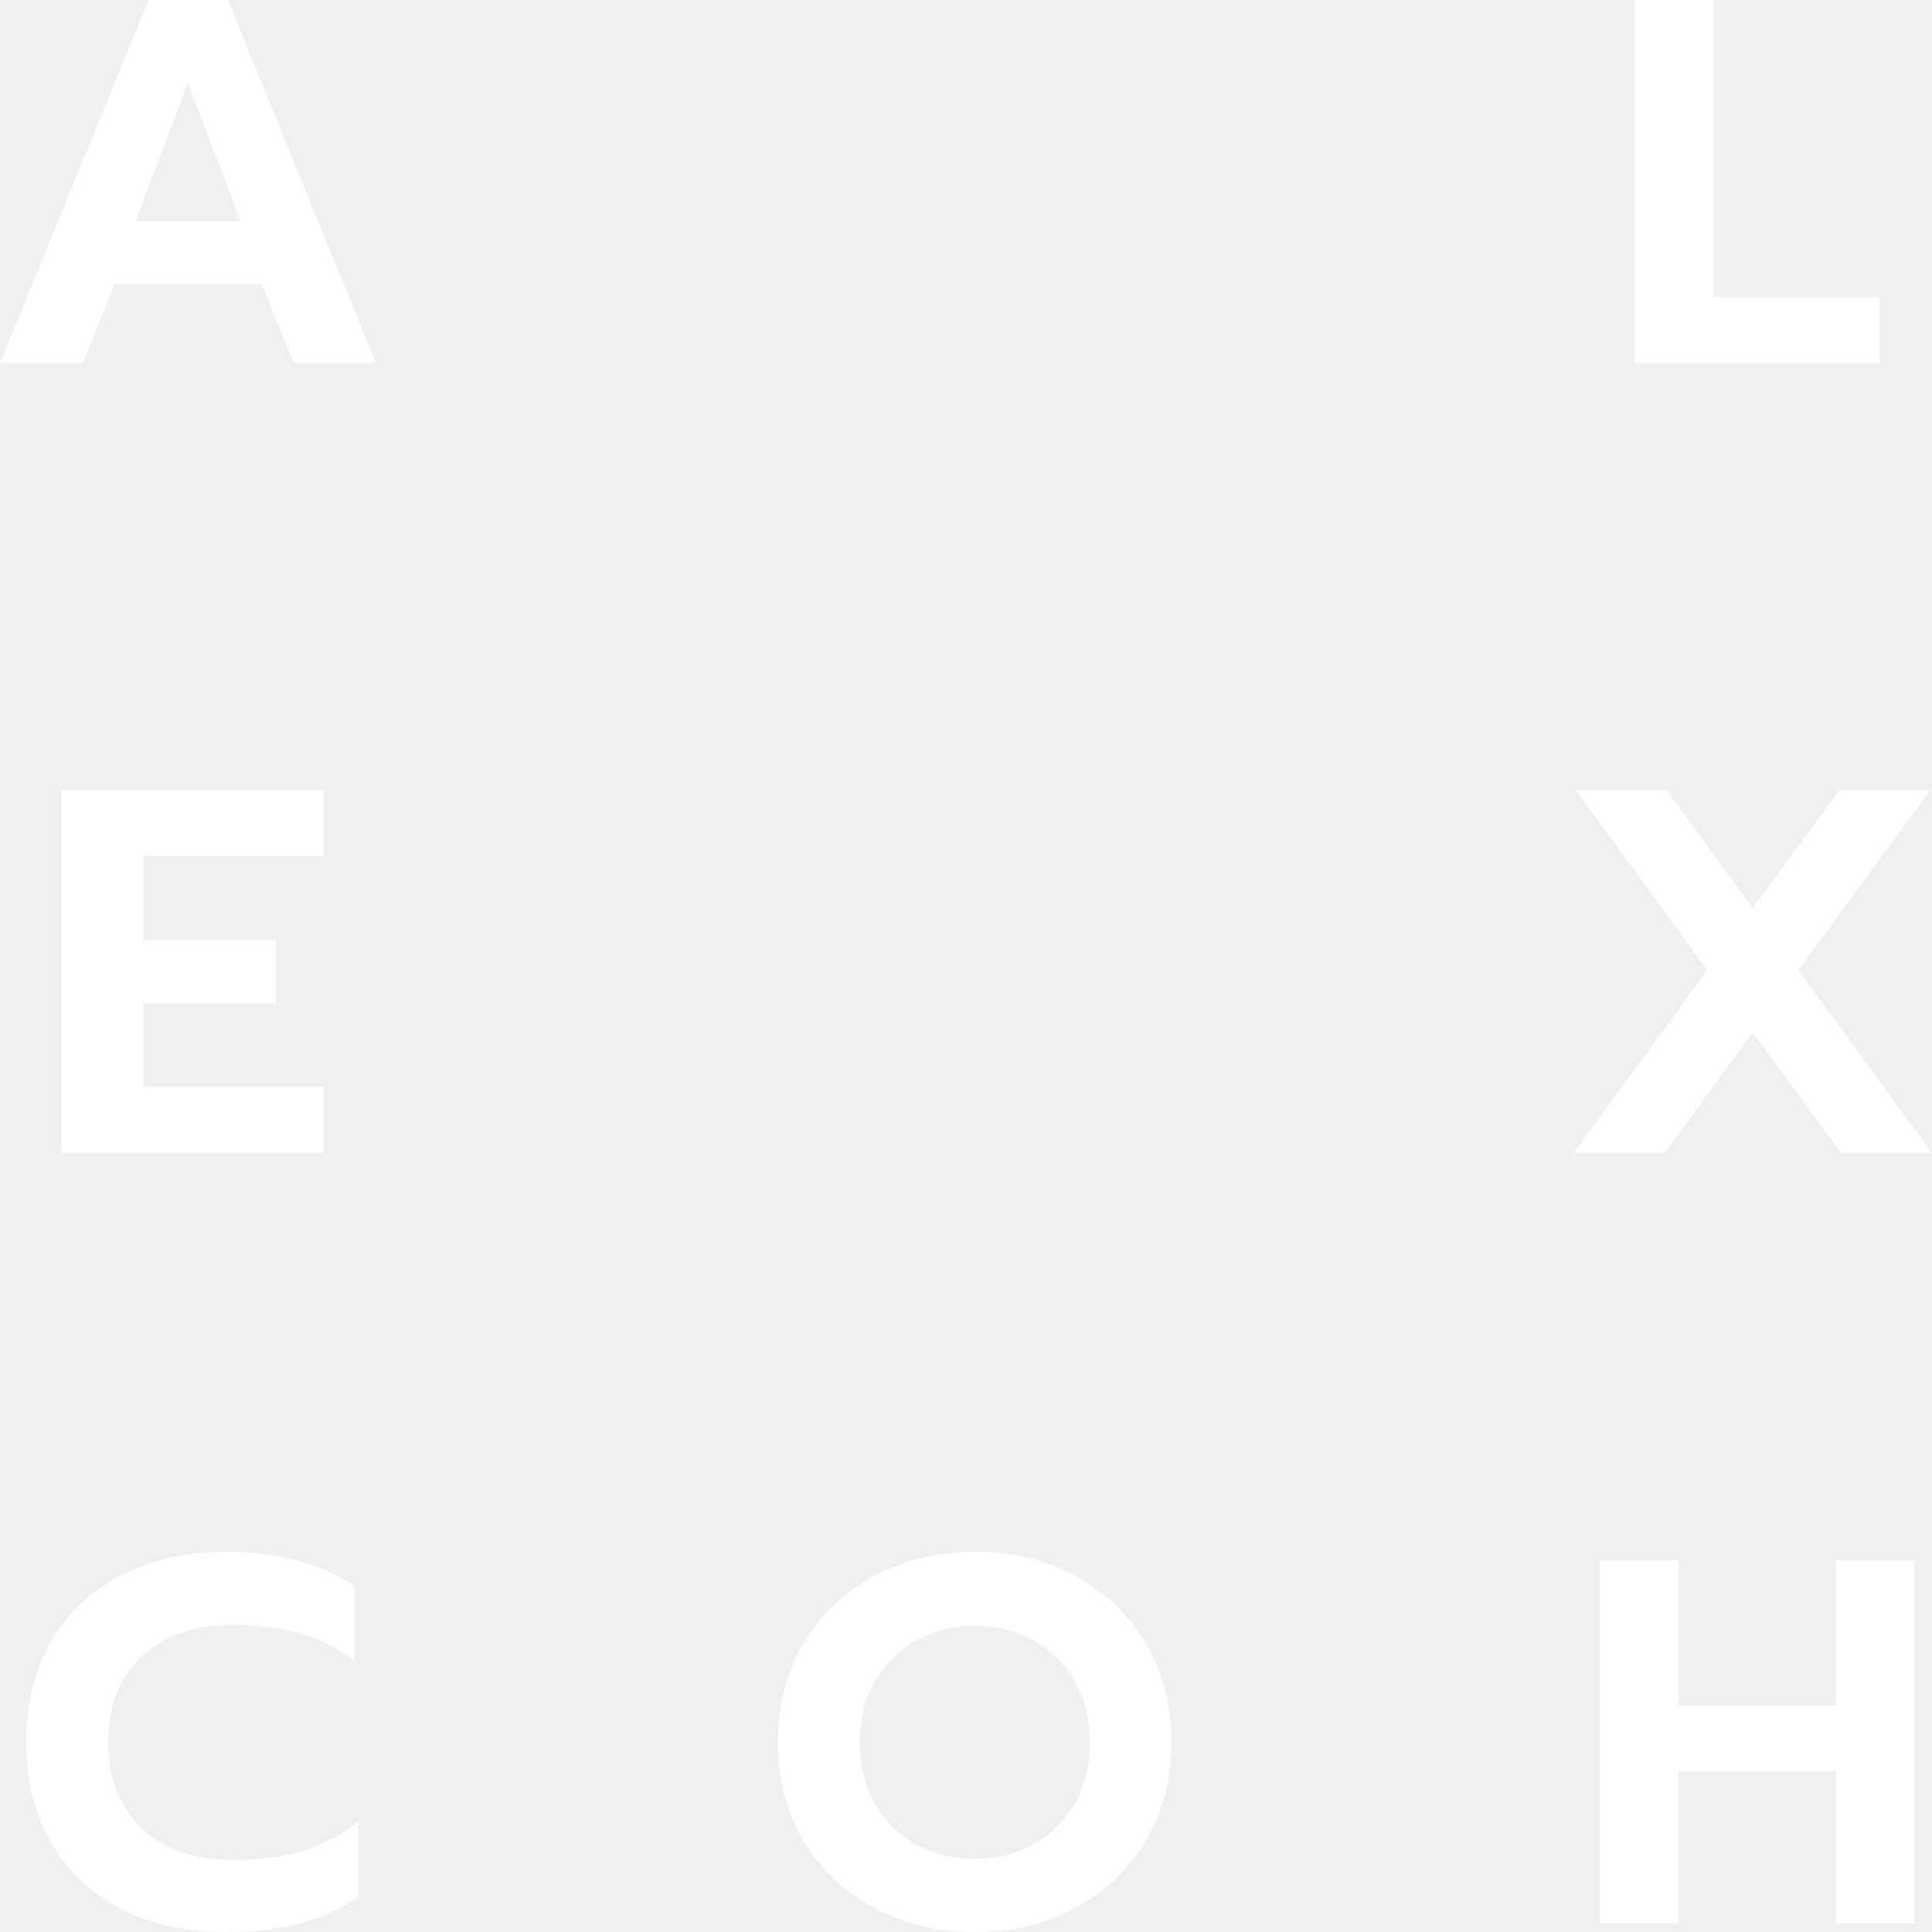
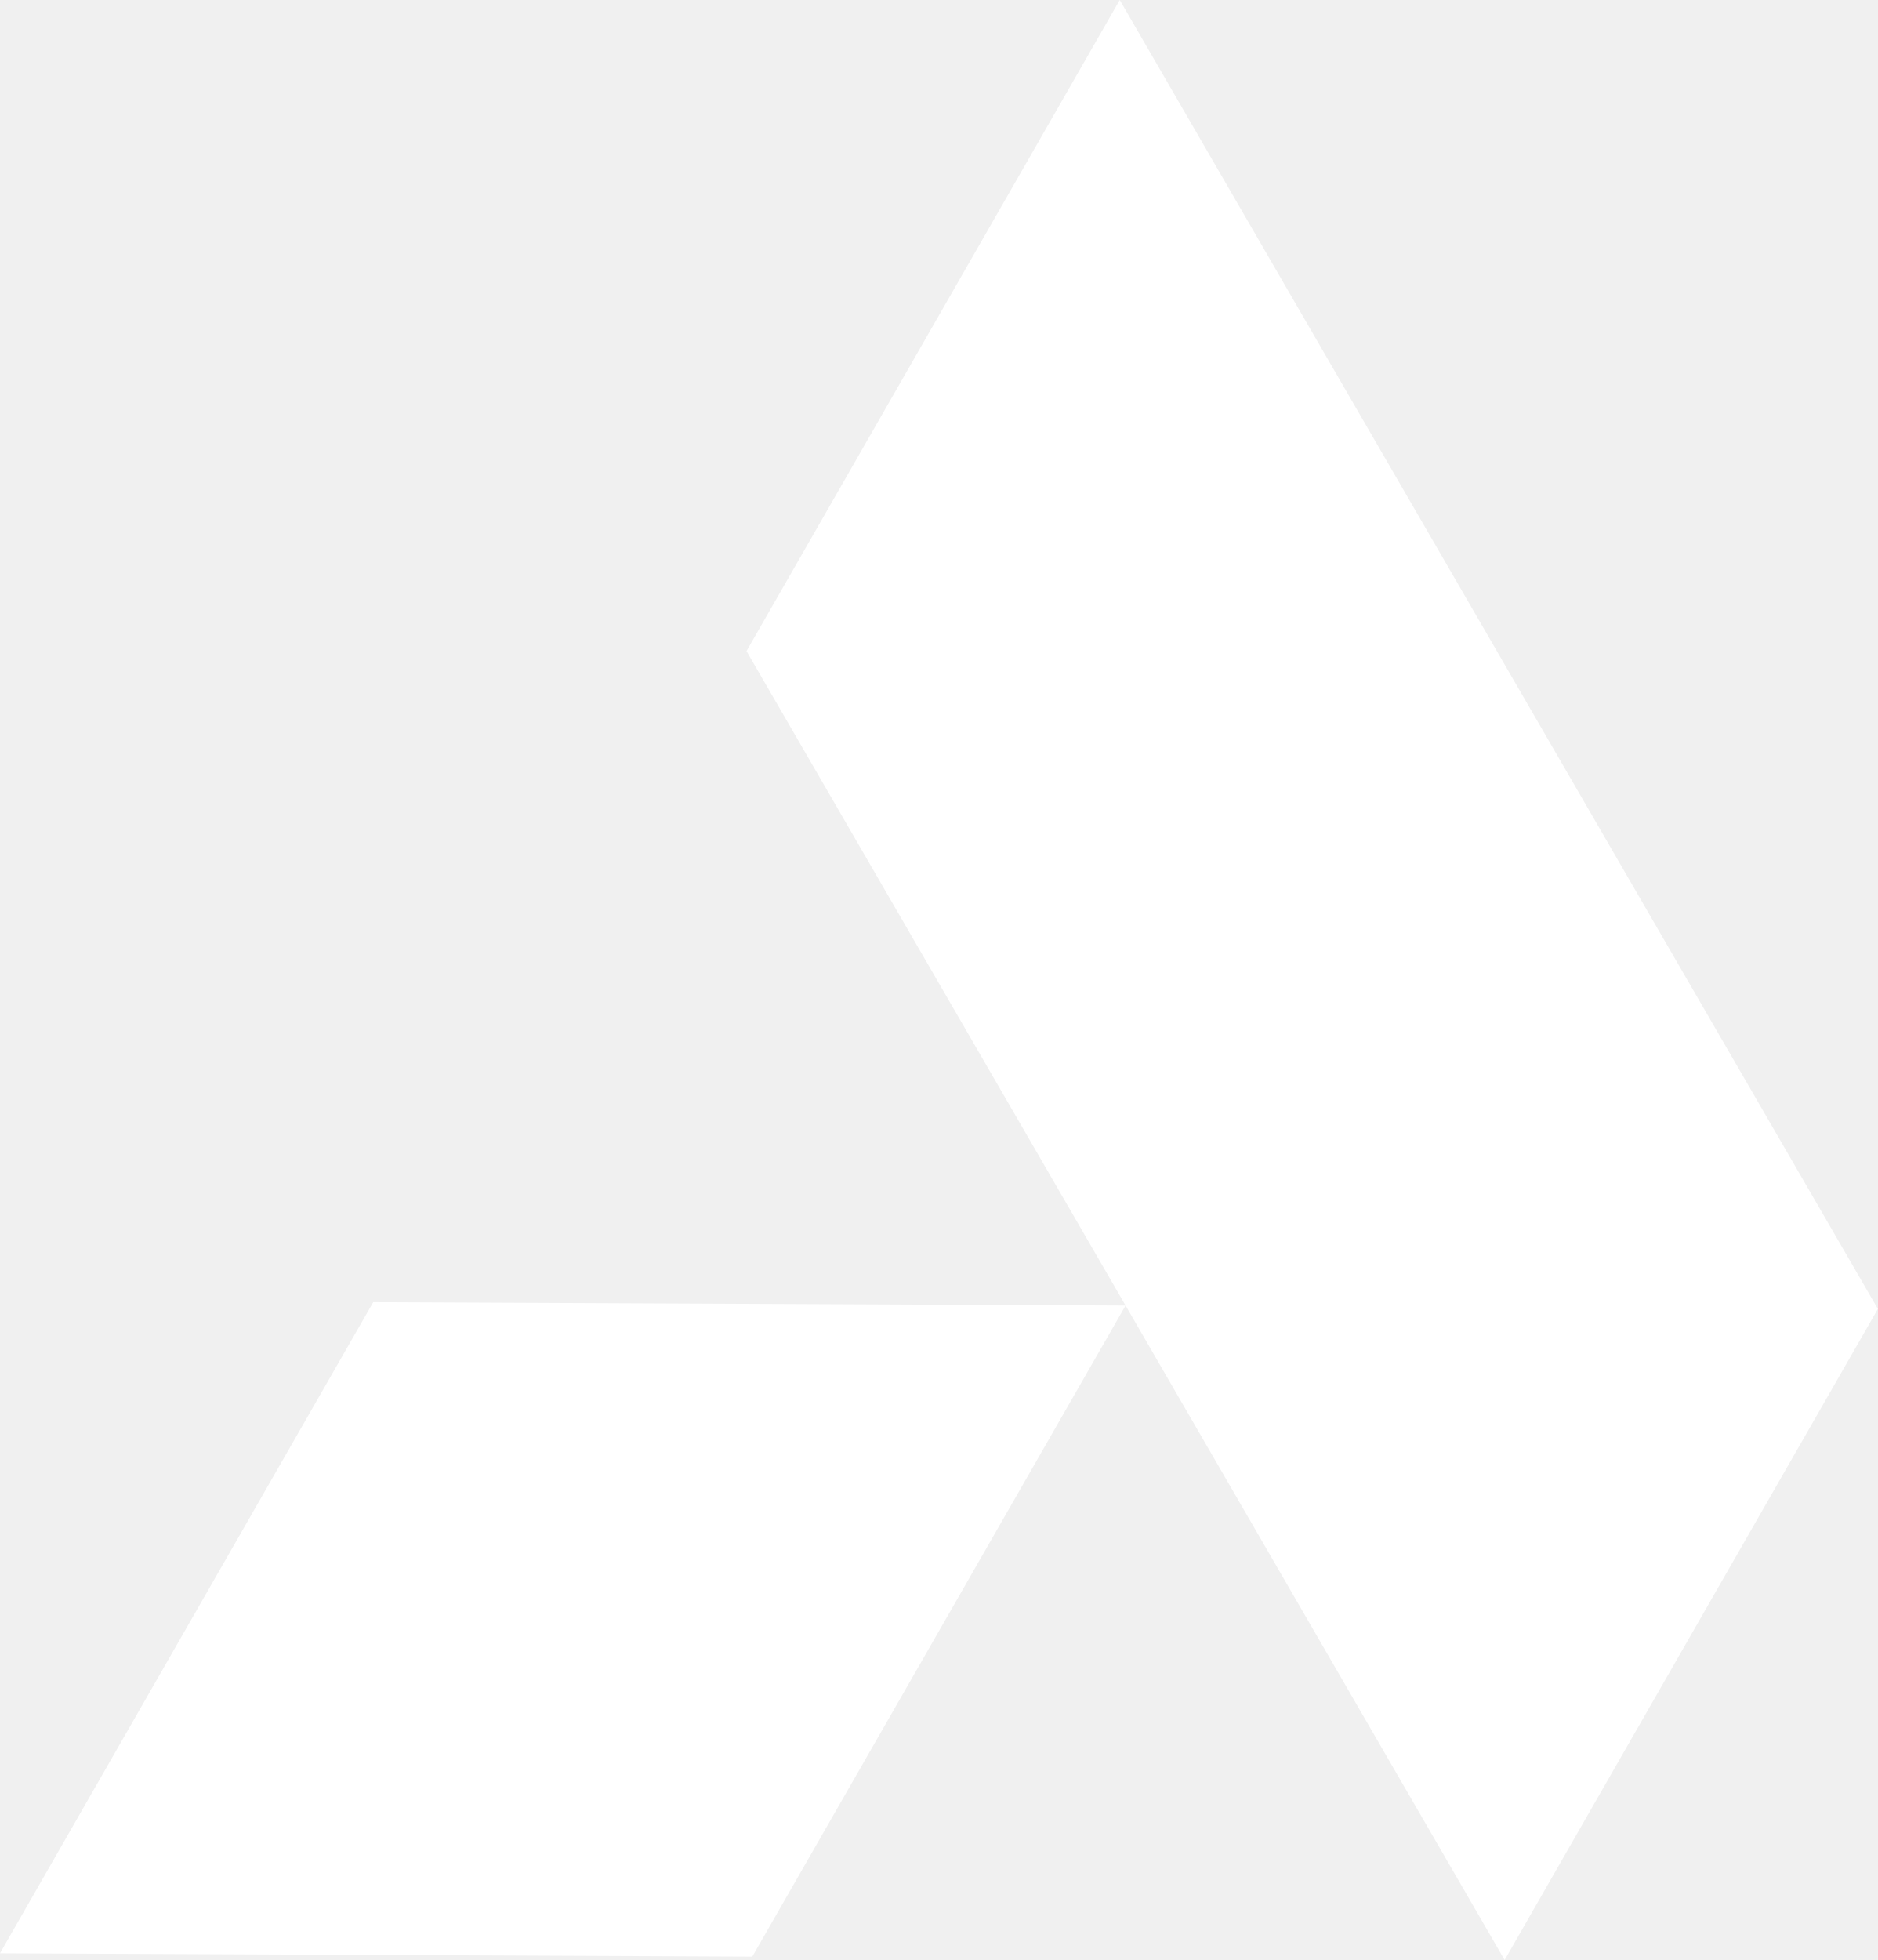
- <svg xmlns="http://www.w3.org/2000/svg" width="68" height="68" viewBox="0 0 68 68" fill="none">
-   <path fill-rule="evenodd" clip-rule="evenodd" d="M5.233 0H8.017L13.231 12.775H10.334L9.213 9.997H4.037L2.915 12.775H0L5.233 0ZM8.465 7.786L6.615 2.924L4.765 7.786H8.465Z" fill="white" />
-   <path d="M57.538 0H60.313V10.454H66.154V12.775H57.538V0Z" fill="white" />
-   <path d="M4.274 67.192C5.342 67.731 6.57 68 7.961 68C9.922 68 11.473 67.584 12.615 66.752V64.108C12.007 64.585 11.349 64.934 10.642 65.154C9.934 65.362 9.121 65.466 8.203 65.466C6.862 65.466 5.795 65.099 5 64.365C4.206 63.618 3.809 62.602 3.809 61.317C3.809 60.045 4.2 59.041 4.982 58.307C5.776 57.56 6.85 57.187 8.203 57.187C9.096 57.187 9.891 57.291 10.586 57.499C11.293 57.695 11.92 58.019 12.466 58.472V55.828C11.262 55.02 9.76 54.617 7.961 54.617C6.57 54.617 5.342 54.892 4.274 55.443C3.207 55.981 2.381 56.758 1.798 57.774C1.215 58.778 0.923 59.959 0.923 61.317C0.923 62.676 1.215 63.857 1.798 64.861C2.381 65.864 3.207 66.641 4.274 67.192Z" fill="white" />
-   <path fill-rule="evenodd" clip-rule="evenodd" d="M30.781 67.156C31.845 67.719 33.027 68 34.326 68C35.625 68 36.795 67.719 37.834 67.156C38.886 66.593 39.715 65.809 40.321 64.806C40.927 63.79 41.231 62.627 41.231 61.317C41.231 60.008 40.927 58.845 40.321 57.829C39.715 56.813 38.886 56.024 37.834 55.461C36.795 54.898 35.625 54.617 34.326 54.617C33.027 54.617 31.845 54.898 30.781 55.461C29.729 56.024 28.9 56.813 28.294 57.829C27.688 58.845 27.384 60.008 27.384 61.317C27.384 62.627 27.688 63.79 28.294 64.806C28.9 65.809 29.729 66.593 30.781 67.156ZM36.349 64.934C35.743 65.264 35.069 65.43 34.326 65.43C33.571 65.43 32.885 65.264 32.266 64.934C31.647 64.591 31.158 64.114 30.799 63.502C30.441 62.878 30.261 62.15 30.261 61.317C30.261 60.497 30.441 59.781 30.799 59.169C31.158 58.545 31.641 58.068 32.247 57.737C32.866 57.395 33.559 57.223 34.326 57.223C35.081 57.223 35.761 57.395 36.368 57.737C36.986 58.068 37.469 58.545 37.815 59.169C38.174 59.781 38.354 60.497 38.354 61.317C38.354 62.15 38.174 62.878 37.815 63.502C37.457 64.114 36.968 64.591 36.349 64.934Z" fill="white" />
-   <path d="M56.307 54.921H59.072V60.038H64.62V54.921H67.384V67.696H64.62V62.341H59.072V67.696H56.307V54.921Z" fill="white" />
-   <path d="M11.385 27.805H2.154V40.58H11.385V38.259H5.047V35.316H9.71V33.087H5.047V30.126H11.385V27.805Z" fill="white" />
-   <path d="M55.458 27.805L60.092 34.147L55.385 40.58H58.584L61.692 36.34L64.8 40.58H68L63.292 34.147L67.945 27.805H64.745L61.692 31.972L58.658 27.805H55.458Z" fill="white" />
+ <svg xmlns="http://www.w3.org/2000/svg" width="46" height="48" viewBox="0 0 46 48" fill="none">
+   <path d="M27.572 31.972L18.286 15.945L27.429 0L46 32.055L36.857 48L27.572 31.972Z" fill="white" />
+   <path d="M27.572 31.972L9.143 31.89L0 47.835L18.428 47.917L27.572 31.972Z" fill="white" />
</svg>
